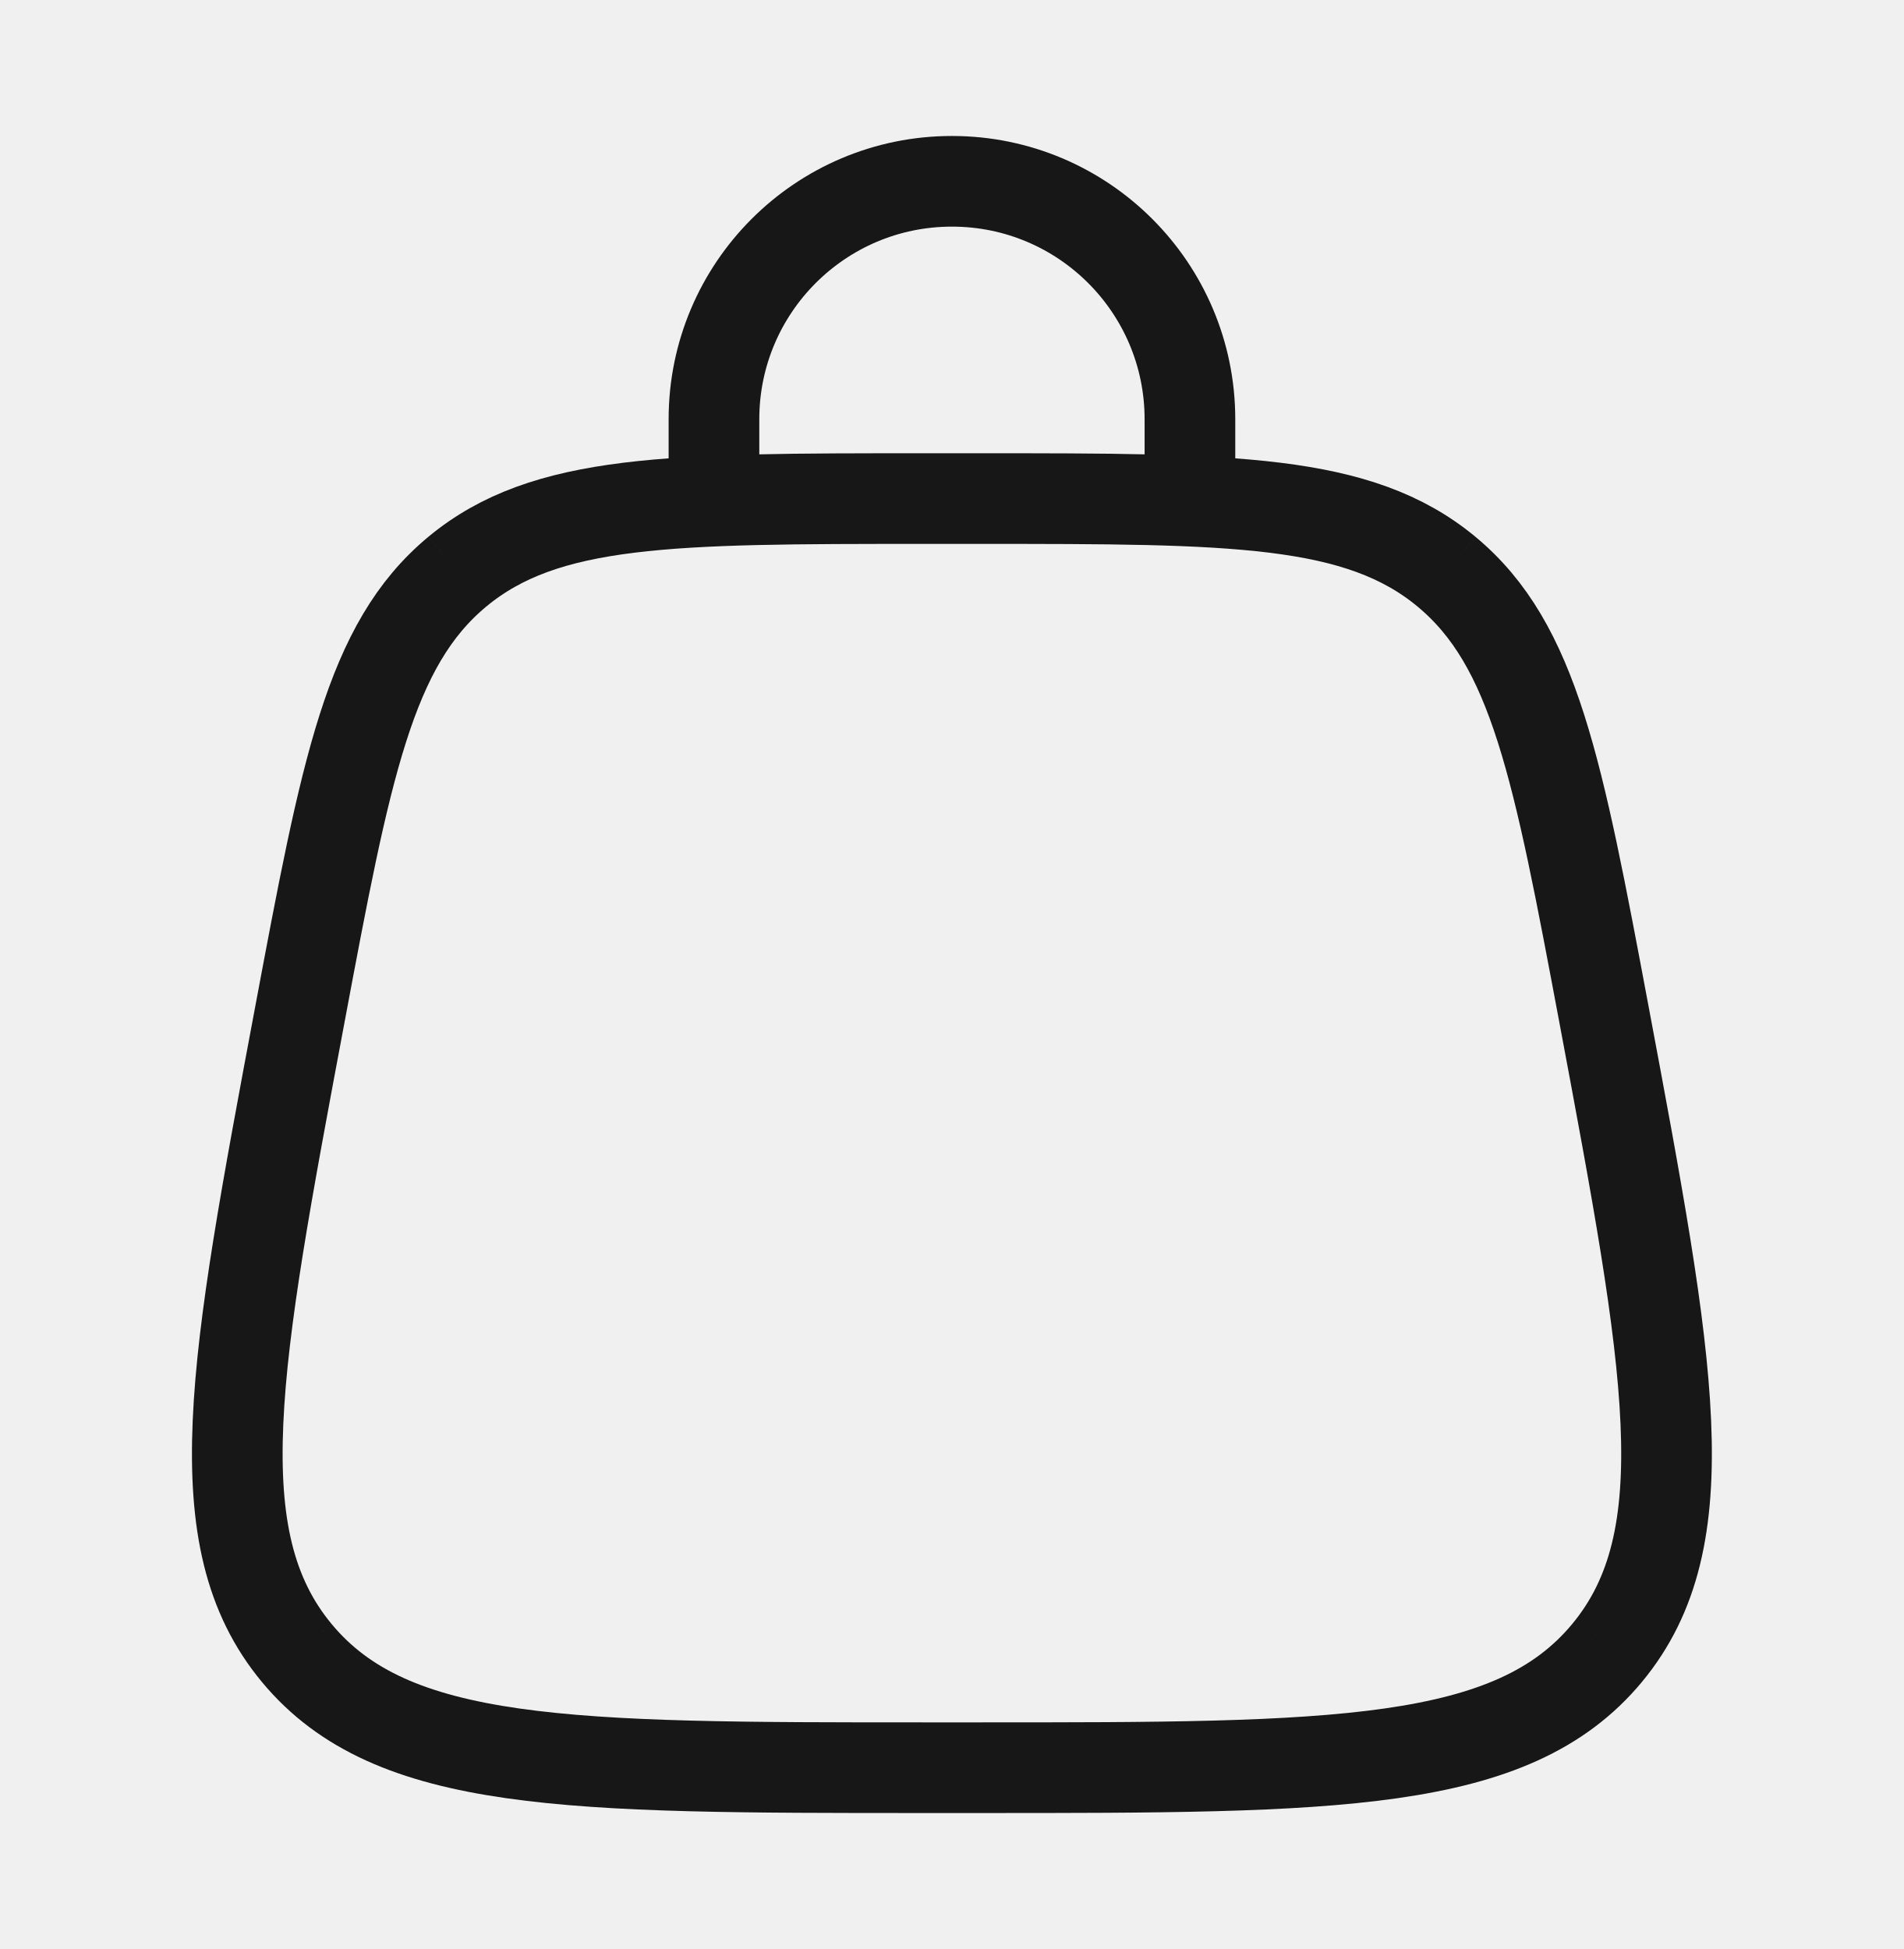
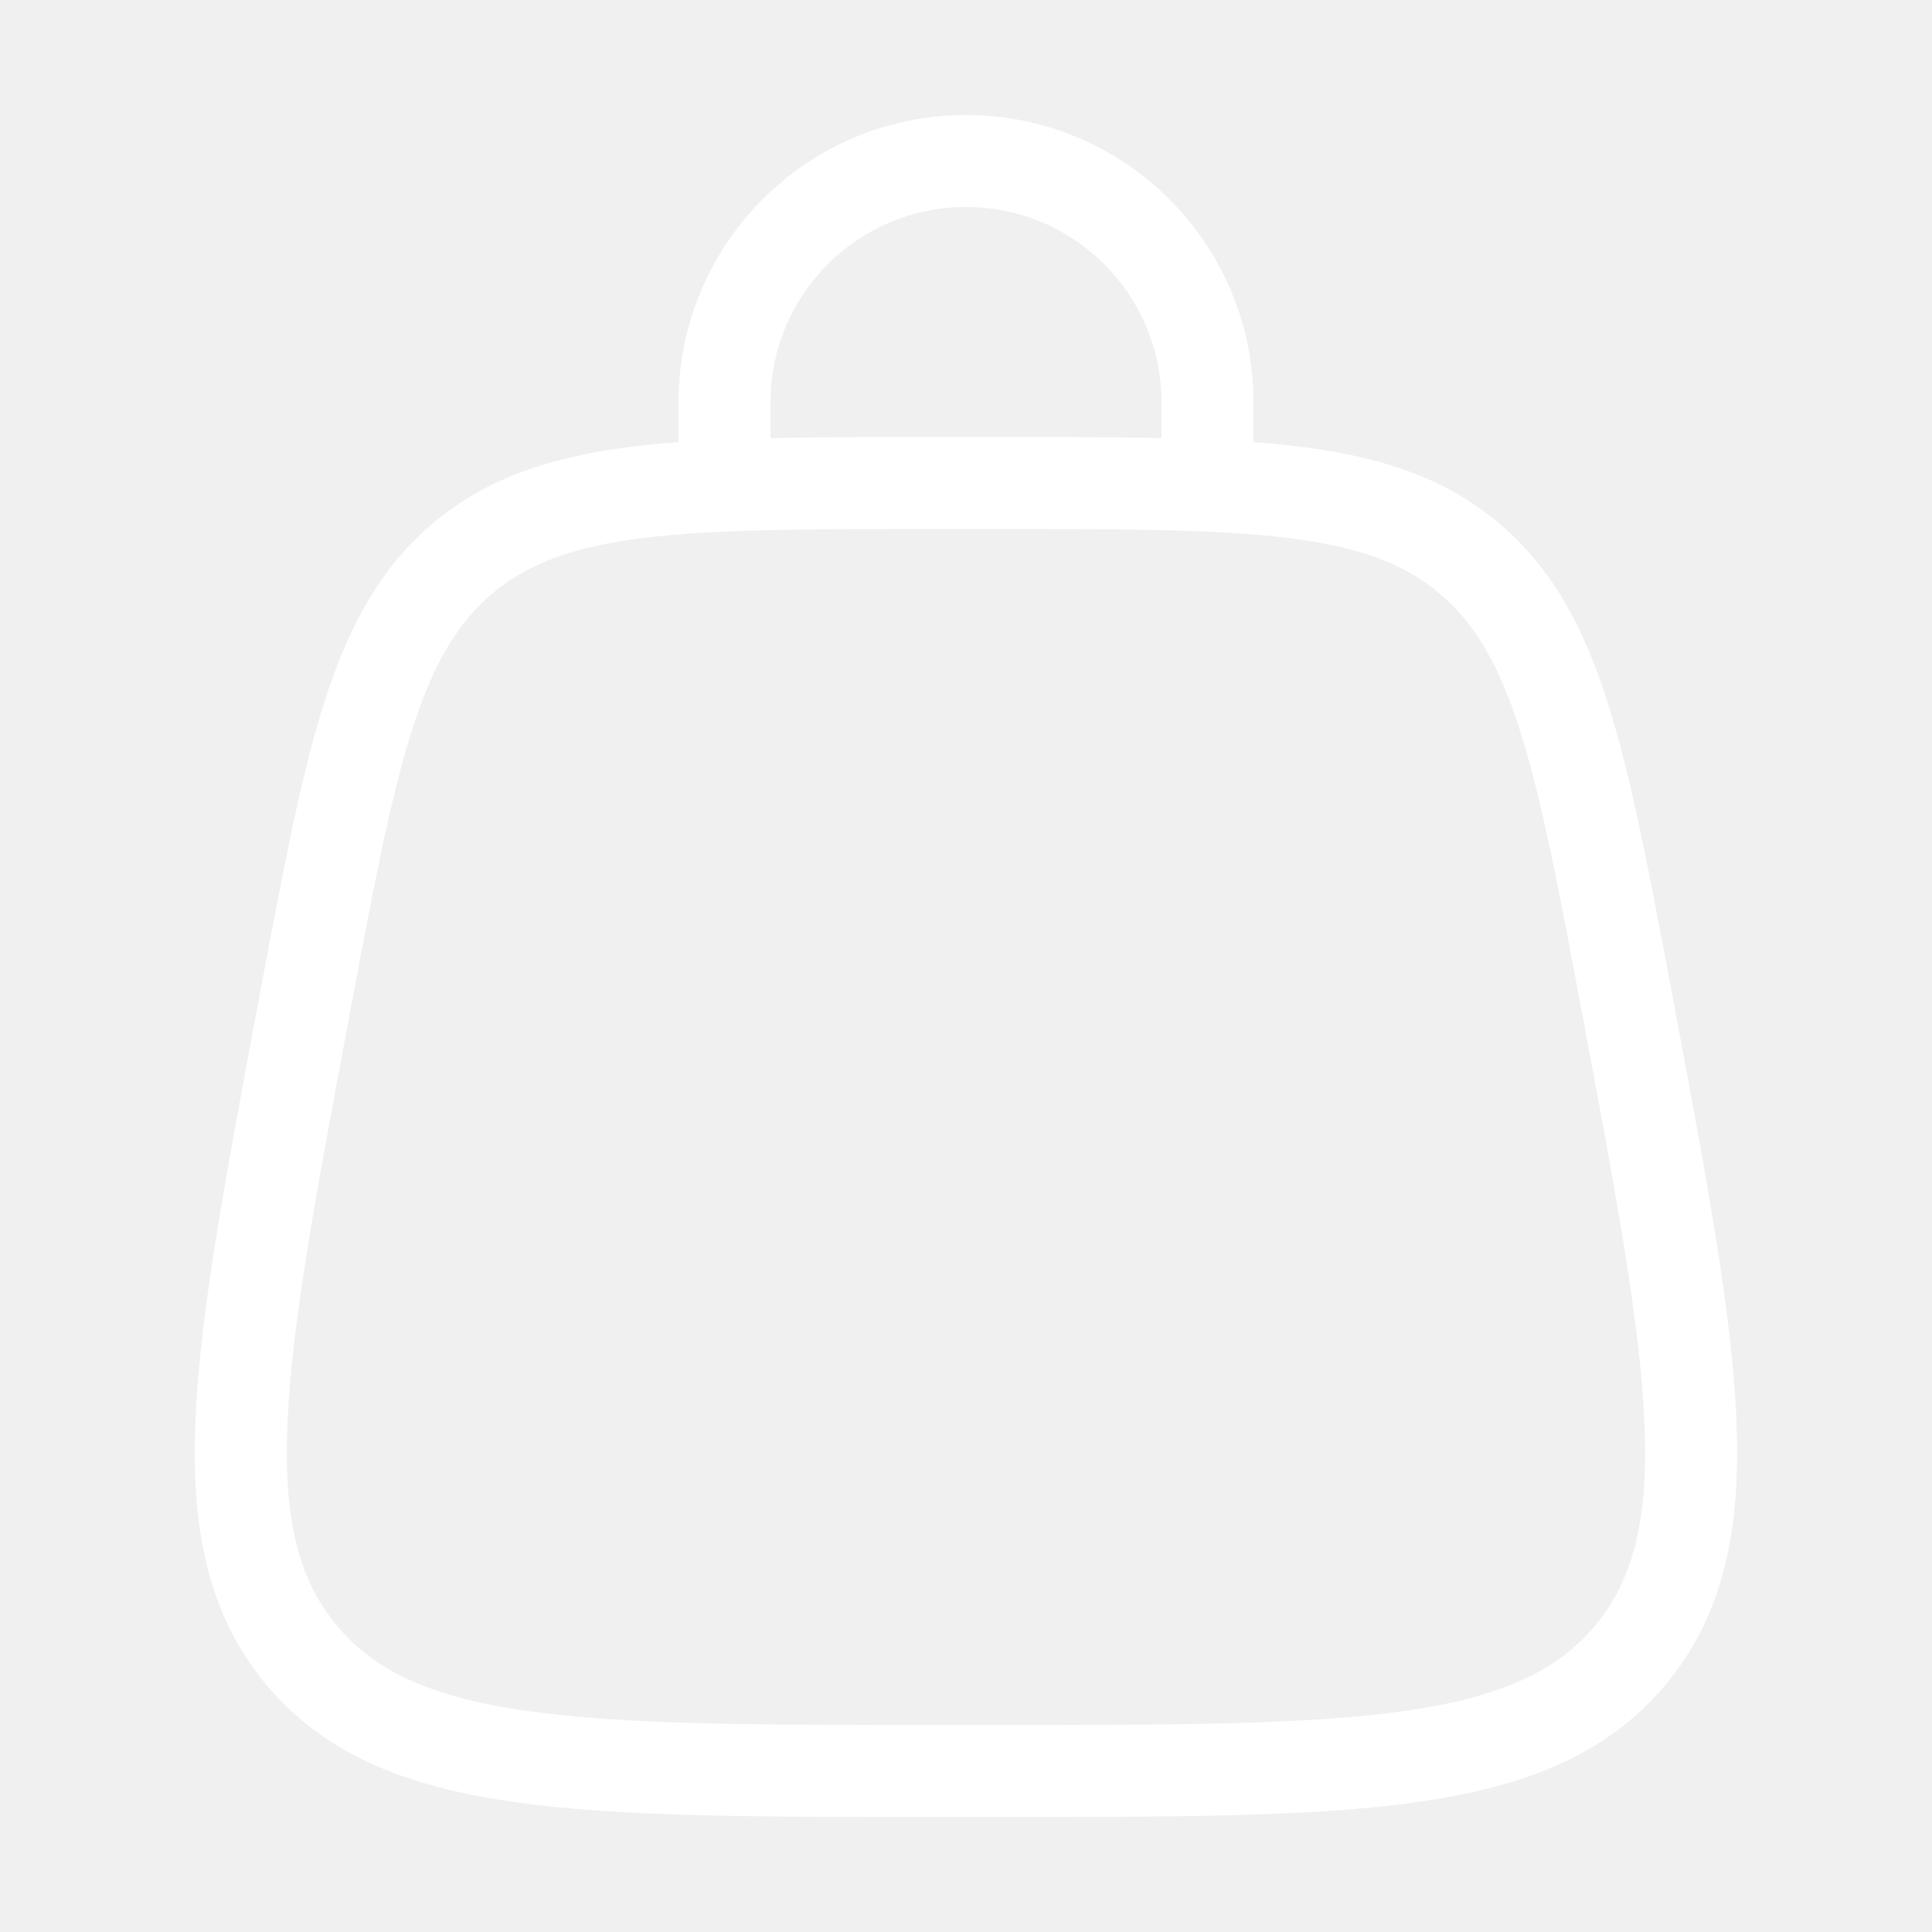
- <svg xmlns="http://www.w3.org/2000/svg" width="42" height="43" viewBox="0 0 42 43" fill="none">
-   <path d="M6.547 36.47C8.646 39 12.554 39 20.368 39H21.63C29.445 39 33.352 39 35.451 36.47M6.547 36.47C4.448 33.941 5.168 30.101 6.608 22.42C7.632 16.958 8.144 14.227 10.088 12.613M35.451 36.47C37.55 33.941 36.831 30.101 35.391 22.42C34.366 16.958 33.854 14.227 31.91 12.613M31.91 12.613C29.966 11 27.188 11 21.63 11H20.368C14.811 11 12.032 11 10.088 12.613" stroke="#171717" stroke-width="2" />
-   <path d="M15.75 11V9.25C15.75 6.351 18.1 4 21 4C23.9 4 26.25 6.351 26.25 9.25V11" stroke="#171717" stroke-width="2" stroke-linecap="round" />
+ <svg xmlns="http://www.w3.org/2000/svg" width="42" height="42" viewBox="0 0 42 42" fill="none">
+   <path d="M6.547 35.97C8.646 38.5 12.554 38.5 20.368 38.5H21.63C29.445 38.5 33.352 38.5 35.451 35.97M6.547 35.97C4.448 33.441 5.168 29.601 6.608 21.92C7.632 16.458 8.144 13.727 10.088 12.113M35.451 35.97C37.55 33.441 36.831 29.601 35.391 21.92C34.366 16.458 33.854 13.727 31.91 12.113M31.91 12.113C29.966 10.5 27.188 10.5 21.63 10.5H20.368C14.811 10.5 12.032 10.5 10.088 12.113" stroke="white" stroke-width="2" />
+   <path d="M15.75 10.5V8.75C15.75 5.851 18.1 3.5 21 3.5C23.9 3.5 26.25 5.851 26.25 8.75V10.5" stroke="white" stroke-width="2" stroke-linecap="round" />
</svg>
